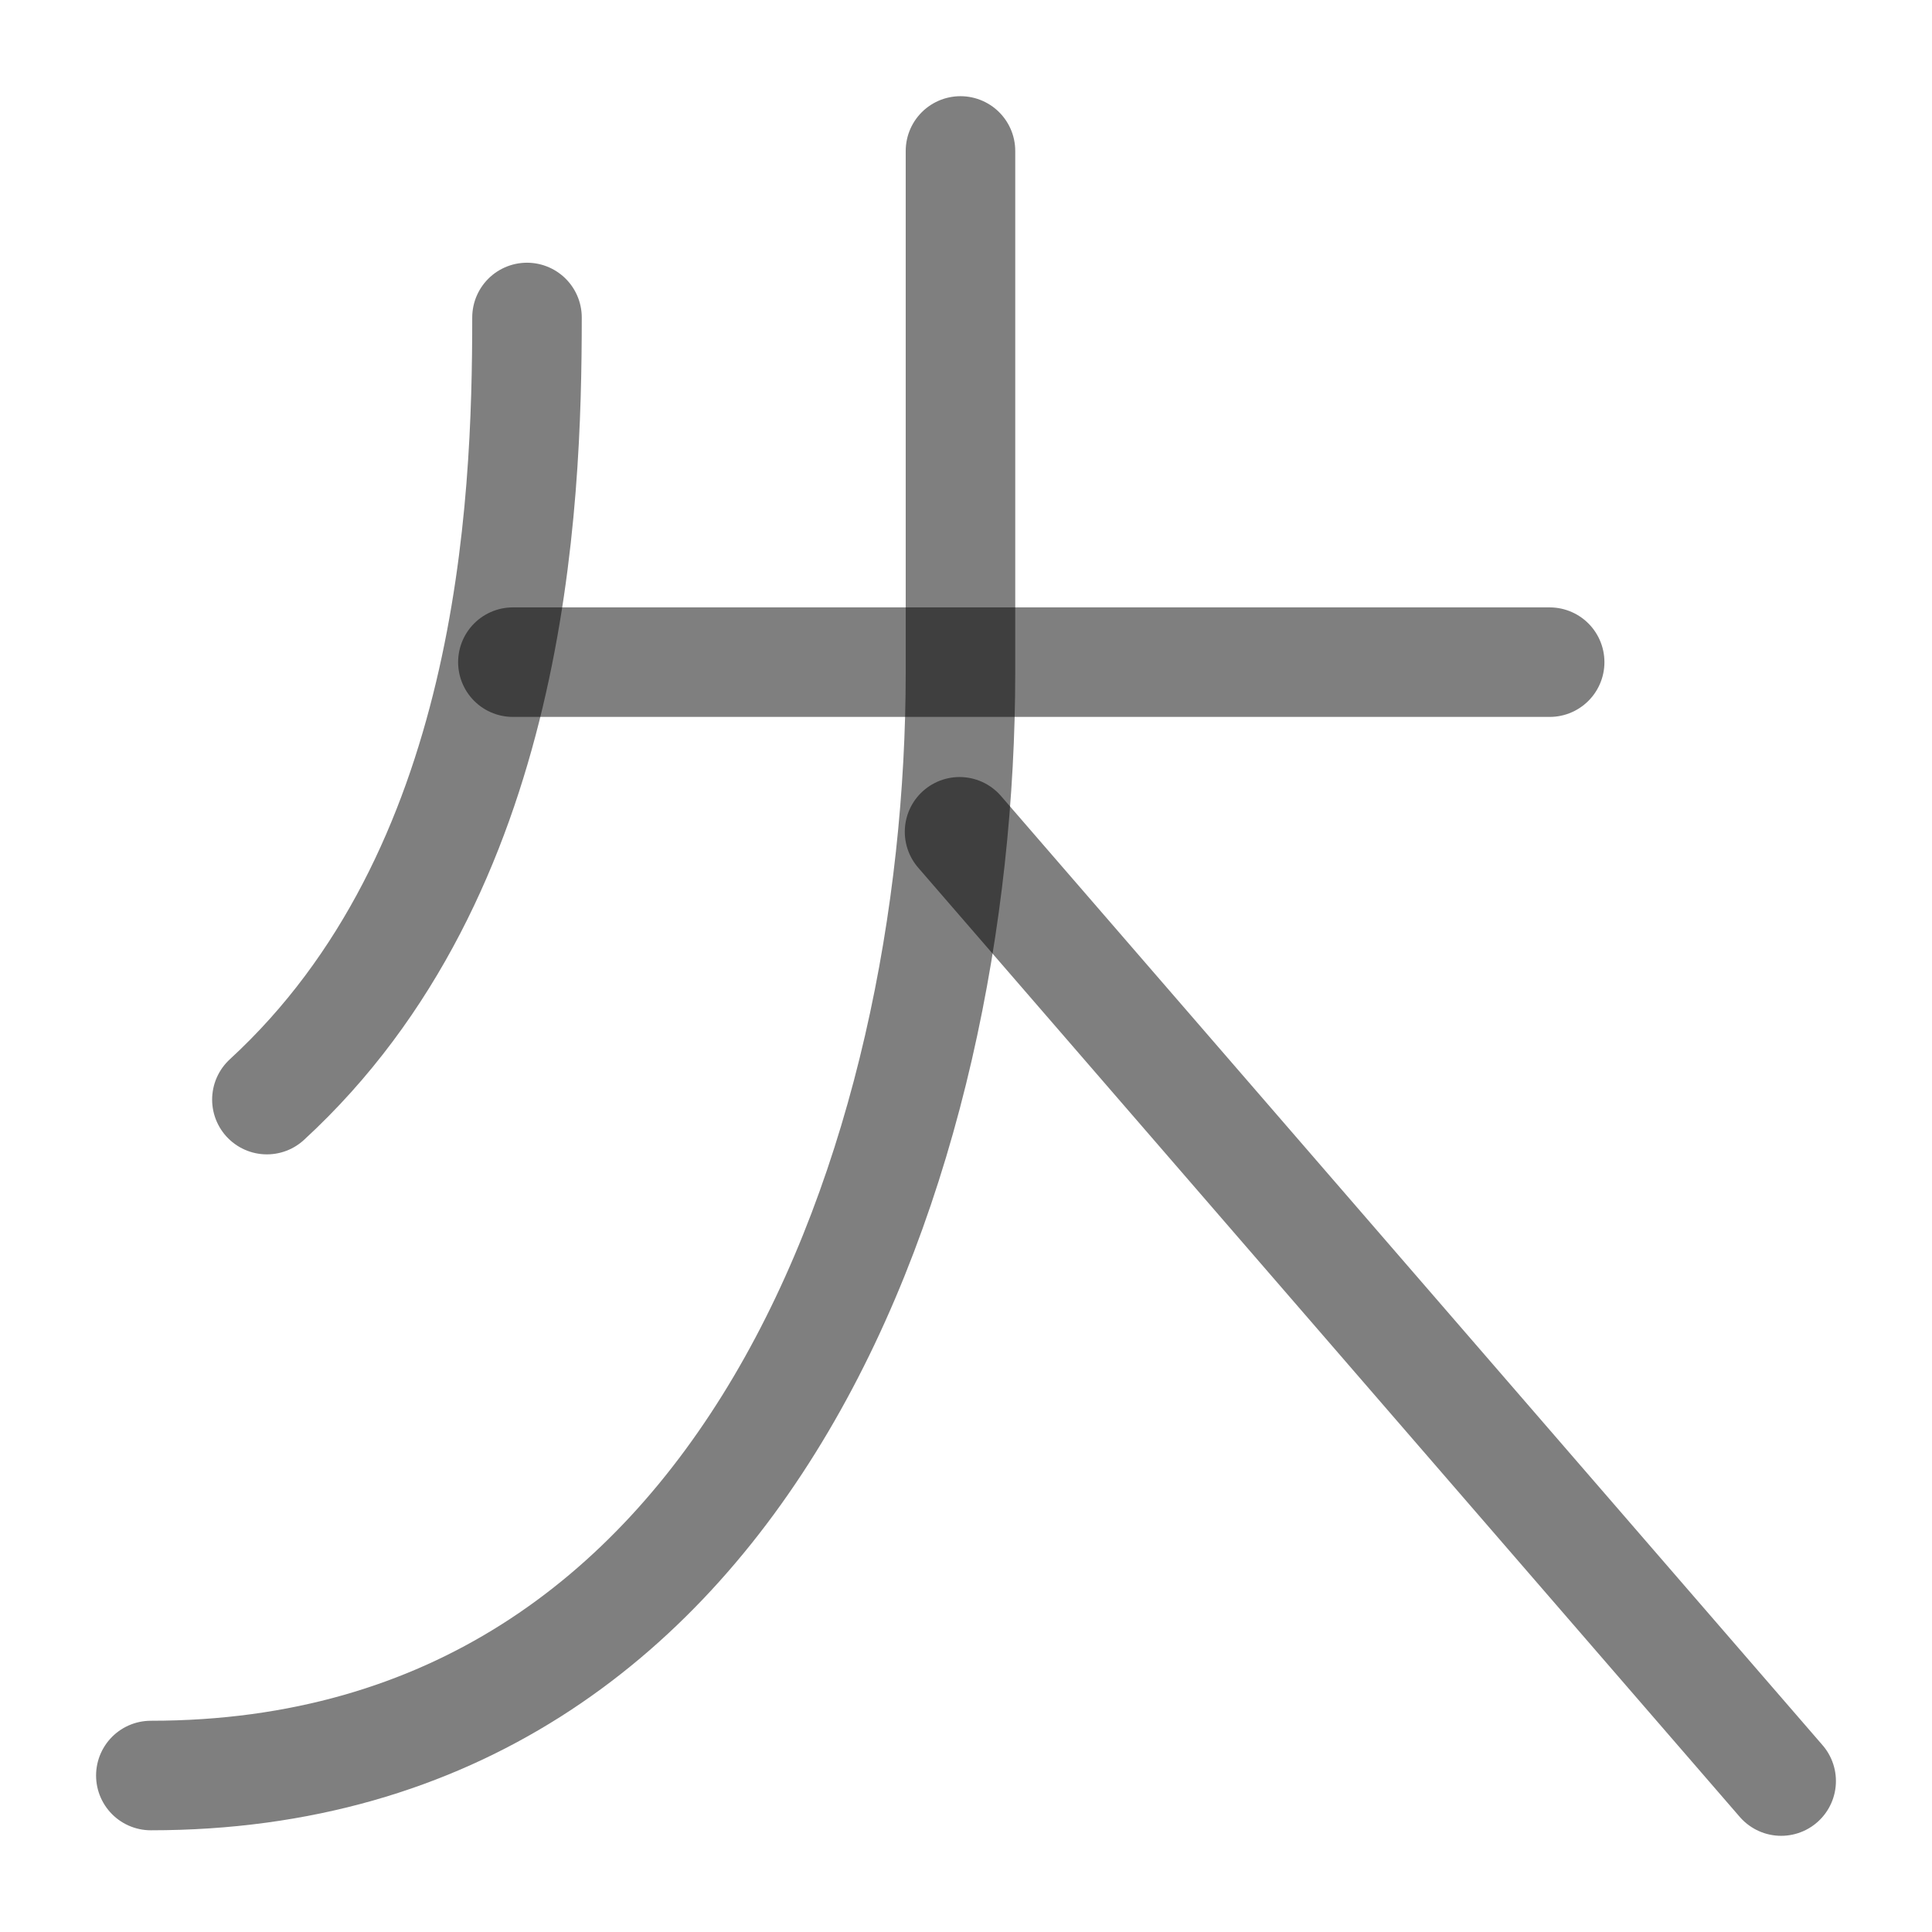
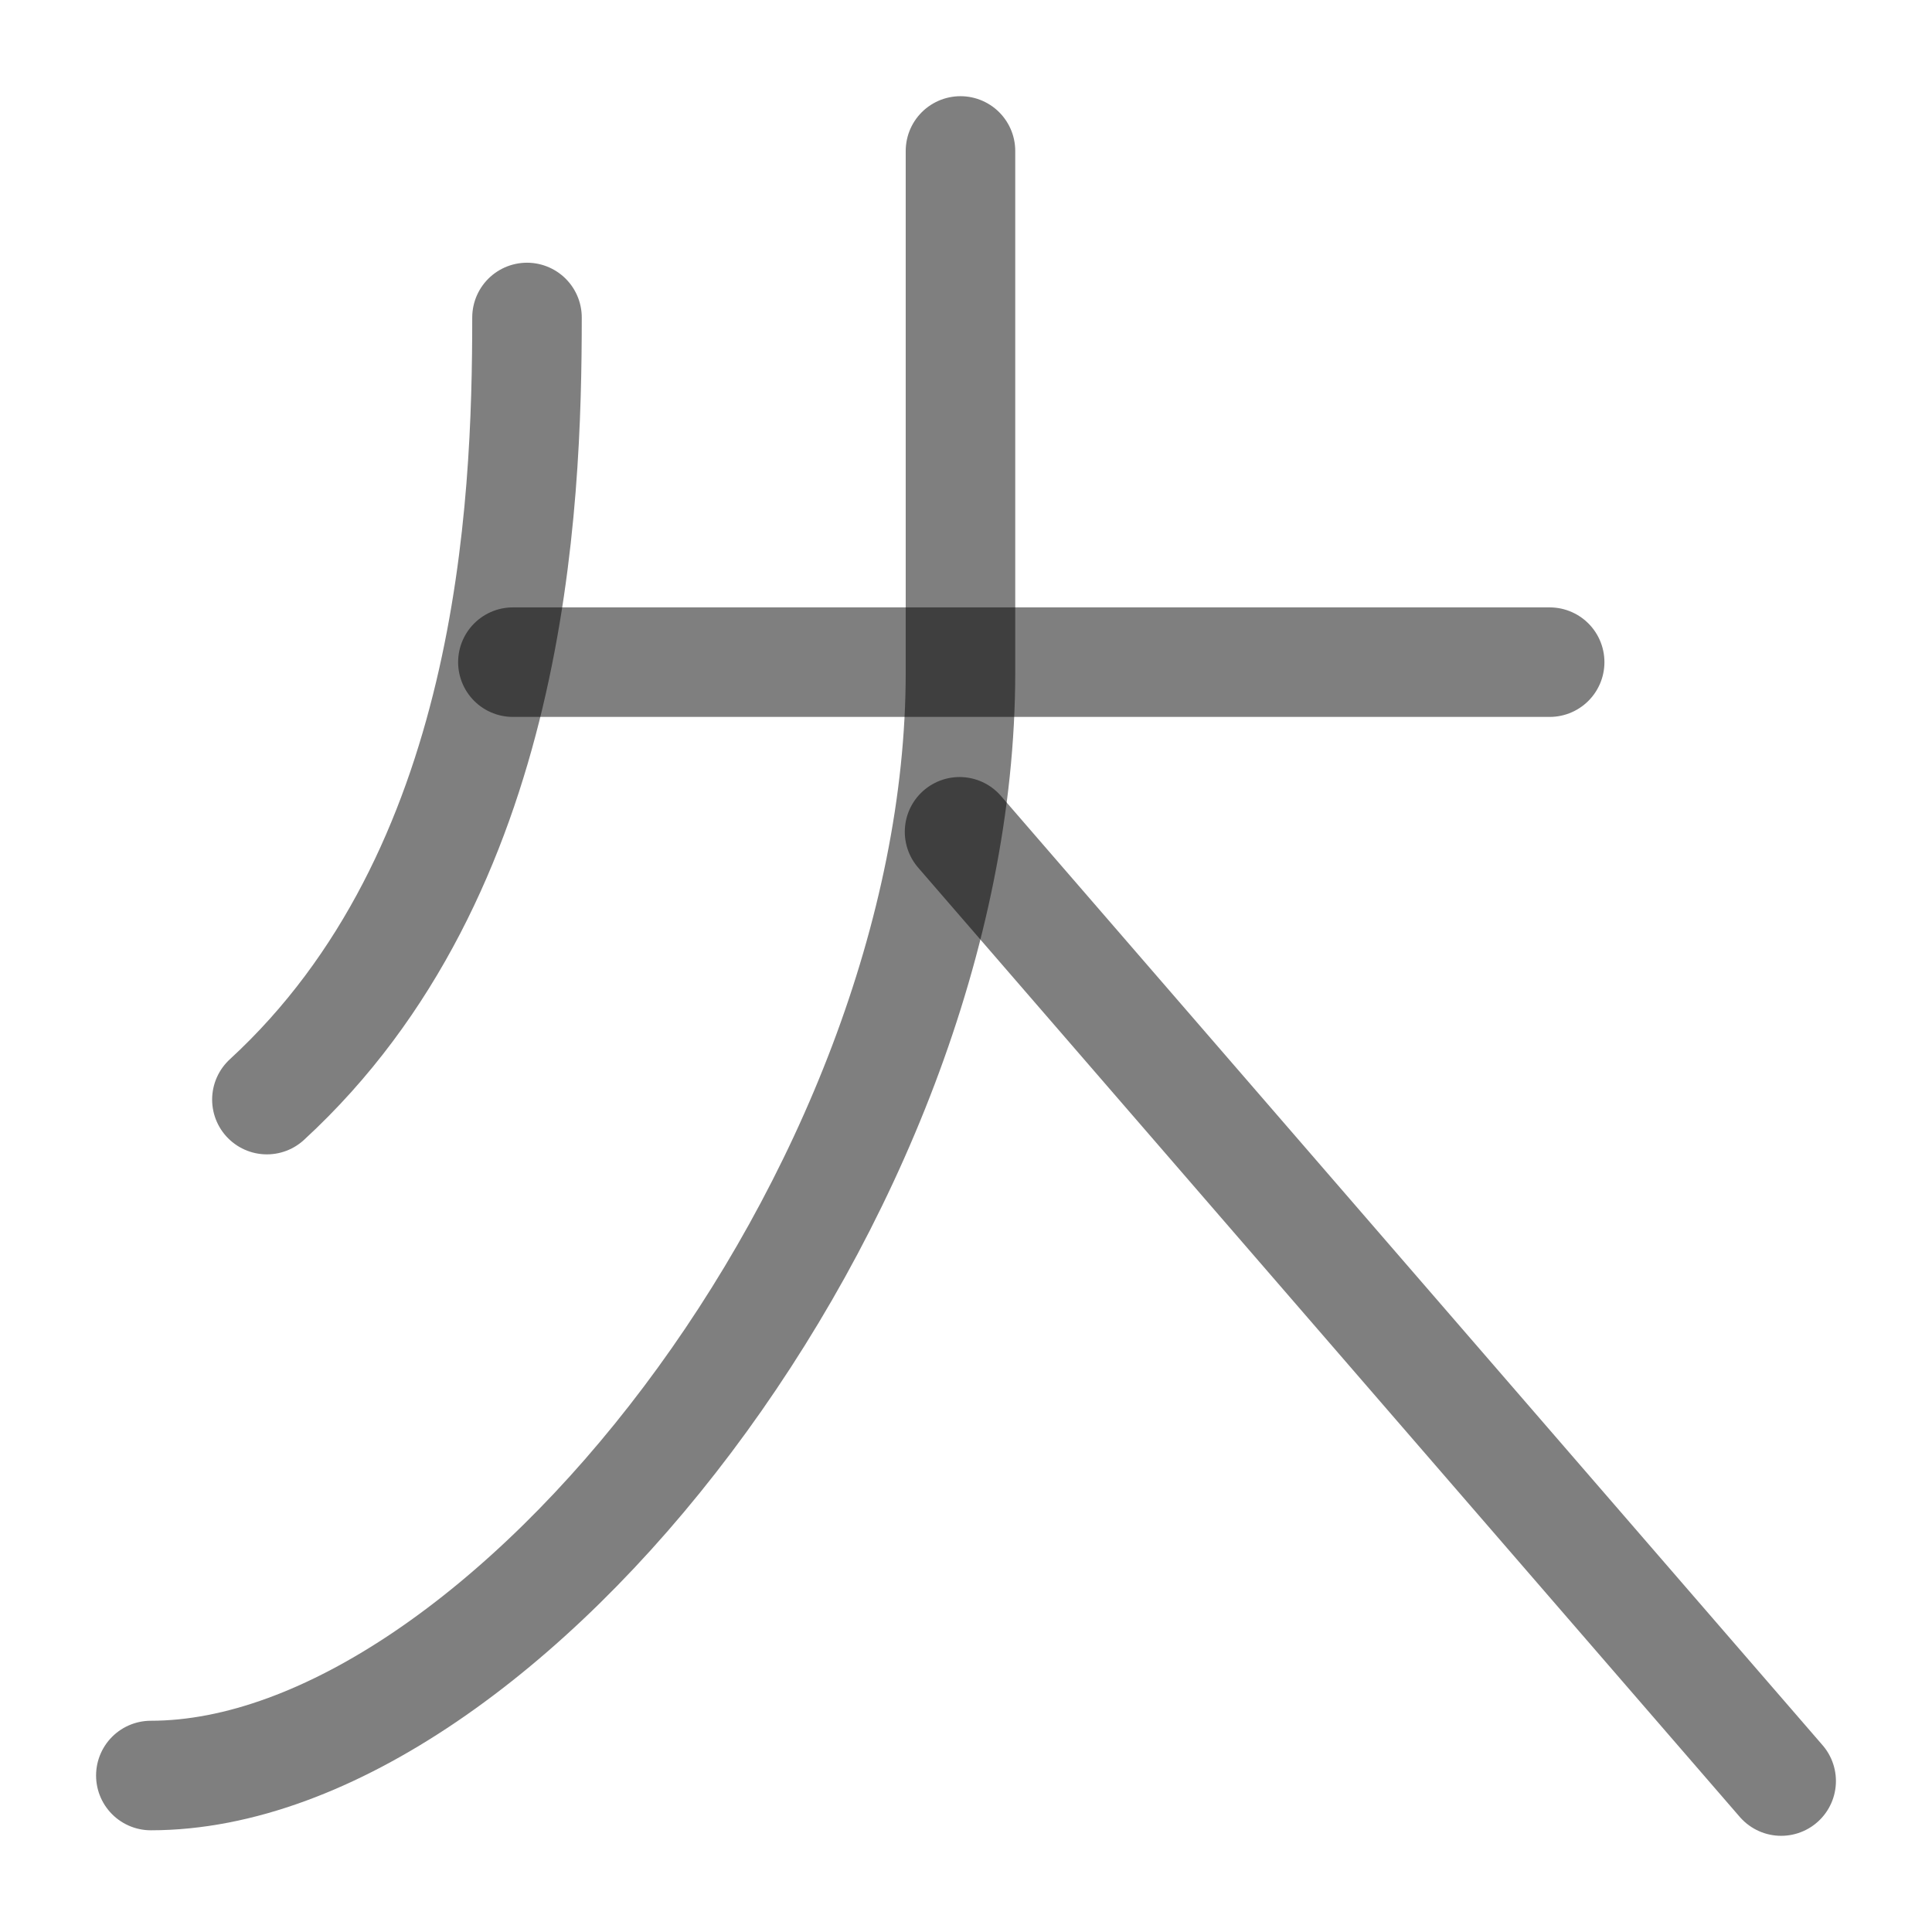
<svg xmlns="http://www.w3.org/2000/svg" width="1000" height="1000" viewBox="0 0 264.583 264.583" version="1.1" id="svg5">
  <defs id="defs2" />
-   <g id="layer1">
-     <path style="fill:#000000;fill-opacity:1;stroke:#000000;stroke-width:15;stroke-linecap:round;stroke-linejoin:round;stroke-dasharray:none;stroke-opacity:0.5" d="M 70.238,90.68 H 212.223" id="path2909" />
-     <path style="fill:none;fill-opacity:1;stroke:#000000;stroke-width:15;stroke-linecap:round;stroke-linejoin:round;stroke-dasharray:none;stroke-opacity:0.5" d="m 131.535,20.673 v 71.436 c 0,65.806 -28.625,151.044 -110.878,151.044" id="path2911" />
-     <path style="fill:none;fill-opacity:1;stroke:#000000;stroke-width:15;stroke-linecap:round;stroke-linejoin:round;stroke-dasharray:none;stroke-opacity:0.5" d="M 131.409,113.913 243.926,243.911" id="path2913" />
-     <path style="fill:none;fill-opacity:1;stroke:#000000;stroke-width:15;stroke-linecap:round;stroke-linejoin:round;stroke-dasharray:none;stroke-opacity:0.5" d="m 72.171,43.478 c 0,25.936 -1.856,76.064 -35.62,107.11" id="path2921" />
-   </g>
+   <path style="fill:#000000;fill-opacity:1;stroke:#000000;stroke-width:15;stroke-linecap:round;stroke-linejoin:round;stroke-dasharray:none;stroke-opacity:0.5" d="M 70.238,90.68 H 212.223" id="path2909" />
+   <path style="fill:none;fill-opacity:1;stroke:#000000;stroke-width:15;stroke-linecap:round;stroke-linejoin:round;stroke-dasharray:none;stroke-opacity:0.5" d="M 131.409,113.913 243.926,243.911" id="path2913" />
+   <path style="fill:none;fill-opacity:1;stroke:#000000;stroke-width:15;stroke-linecap:round;stroke-linejoin:round;stroke-dasharray:none;stroke-opacity:0.5" d="m 72.171,43.478 c 0,25.936 -1.856,76.064 -35.62,107.11" id="path2921" />
+   <path style="fill:none;fill-opacity:1;stroke:#000000;stroke-width:15;stroke-linecap:round;stroke-linejoin:round;stroke-dasharray:none;stroke-opacity:0.5" d="m 131.535,20.673 v 71.436 c 0,71.411 -62.713,151.044 -110.878,151.044" id="path1518" />
</svg>
